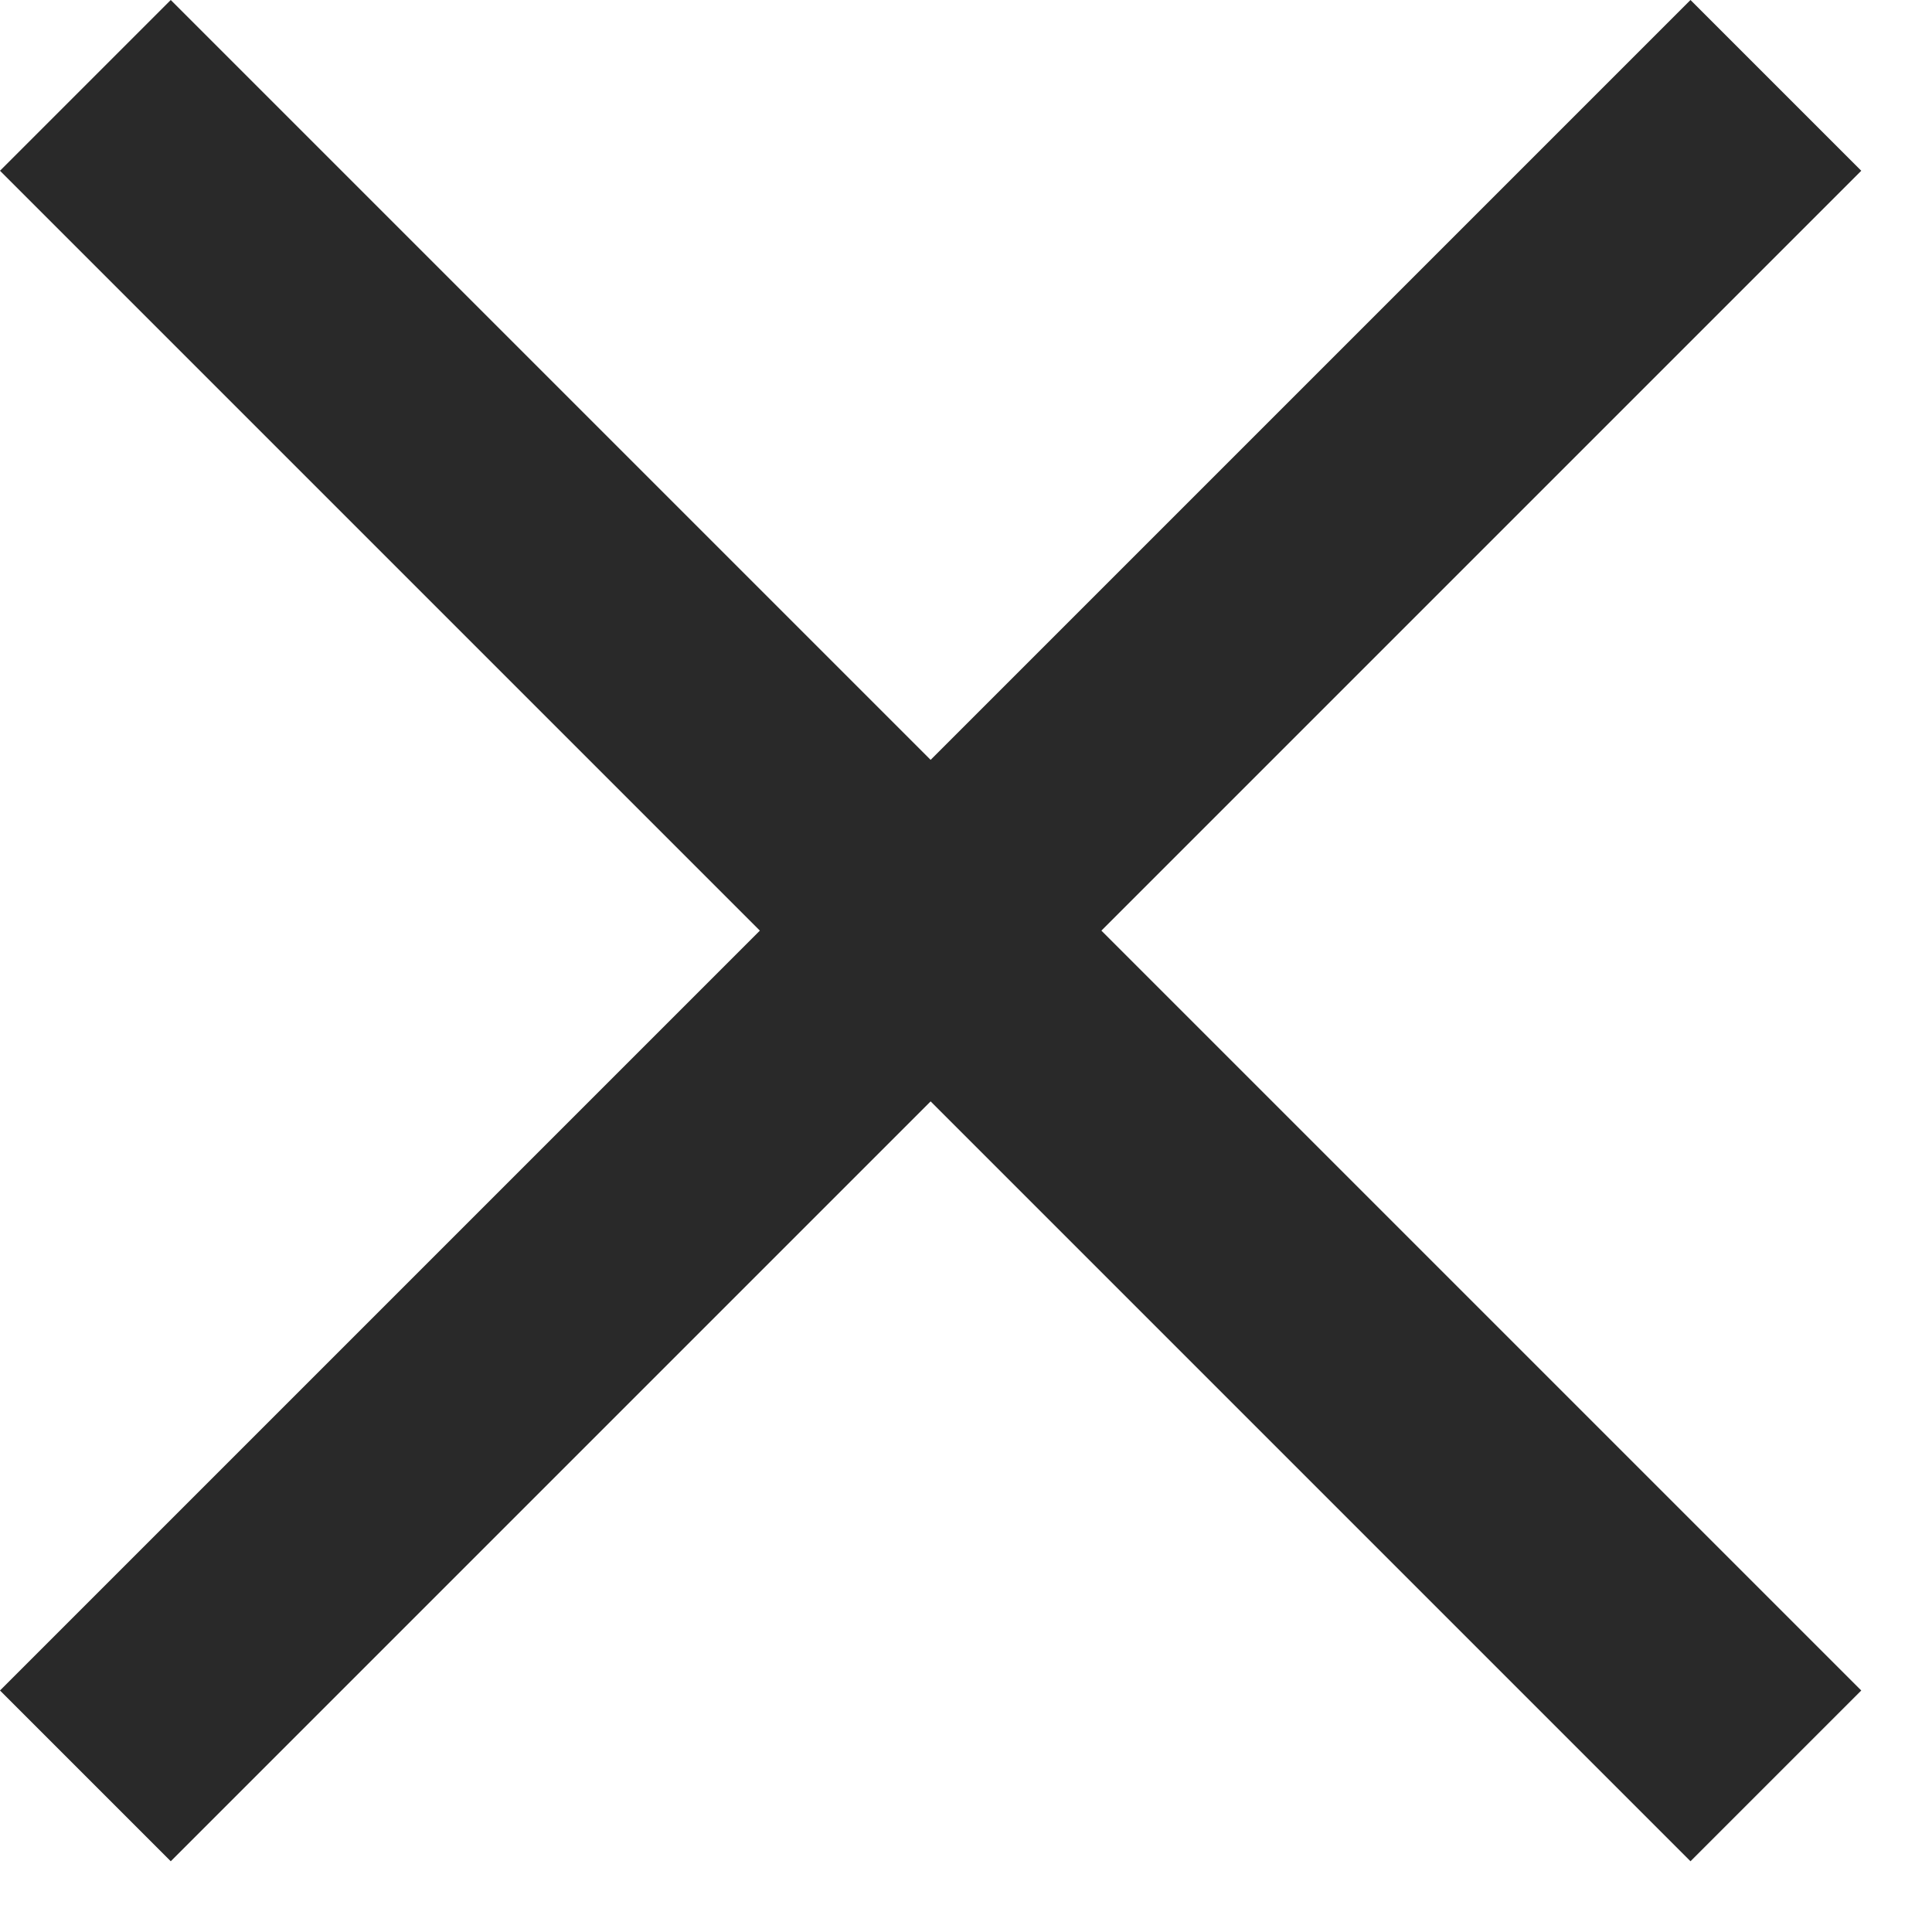
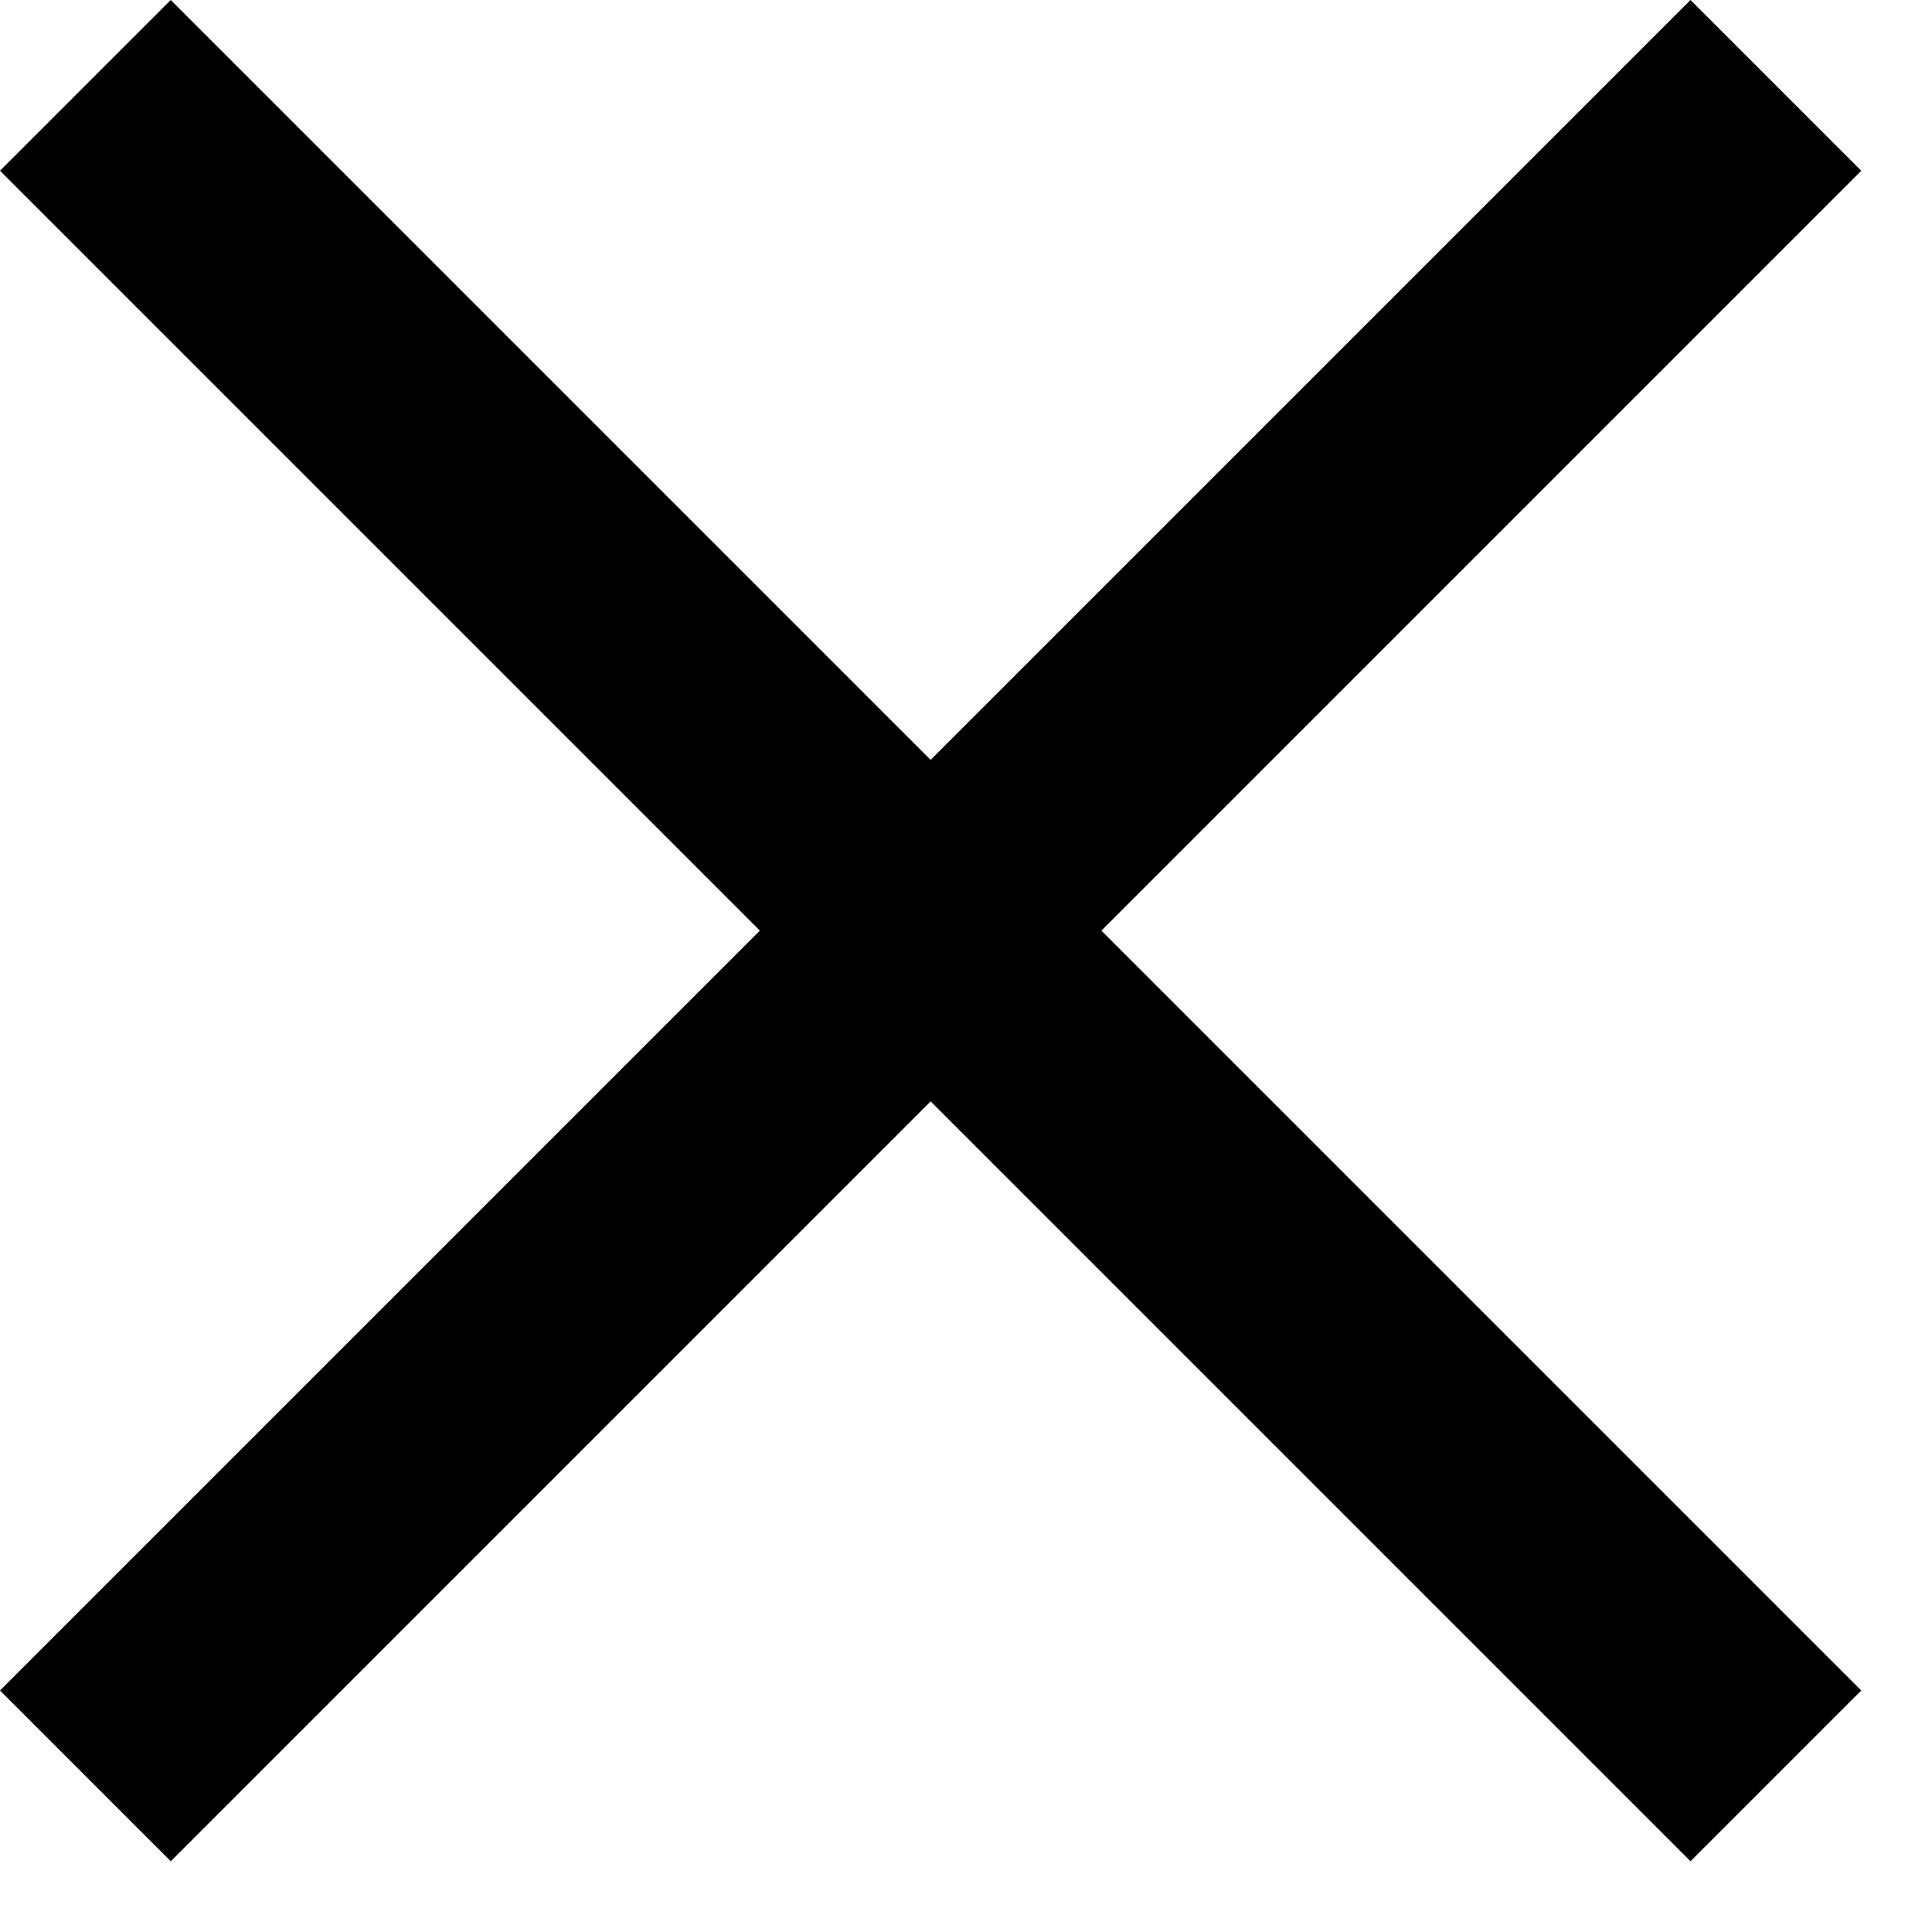
<svg xmlns="http://www.w3.org/2000/svg" viewBox="0 0 16 16" fill="none">
-   <path d="M0.707 0.707L14.707 14.707" stroke="#292929" stroke-width="2" />
-   <path d="M0.707 14.707L14.707 0.707" stroke="#292929" stroke-width="2" />
+   <path d="M0.707 0.707L14.707 14.707" stroke="currentColor" stroke-width="2" />
+   <path d="M0.707 14.707L14.707 0.707" stroke="currentColor" stroke-width="2" />
</svg>
